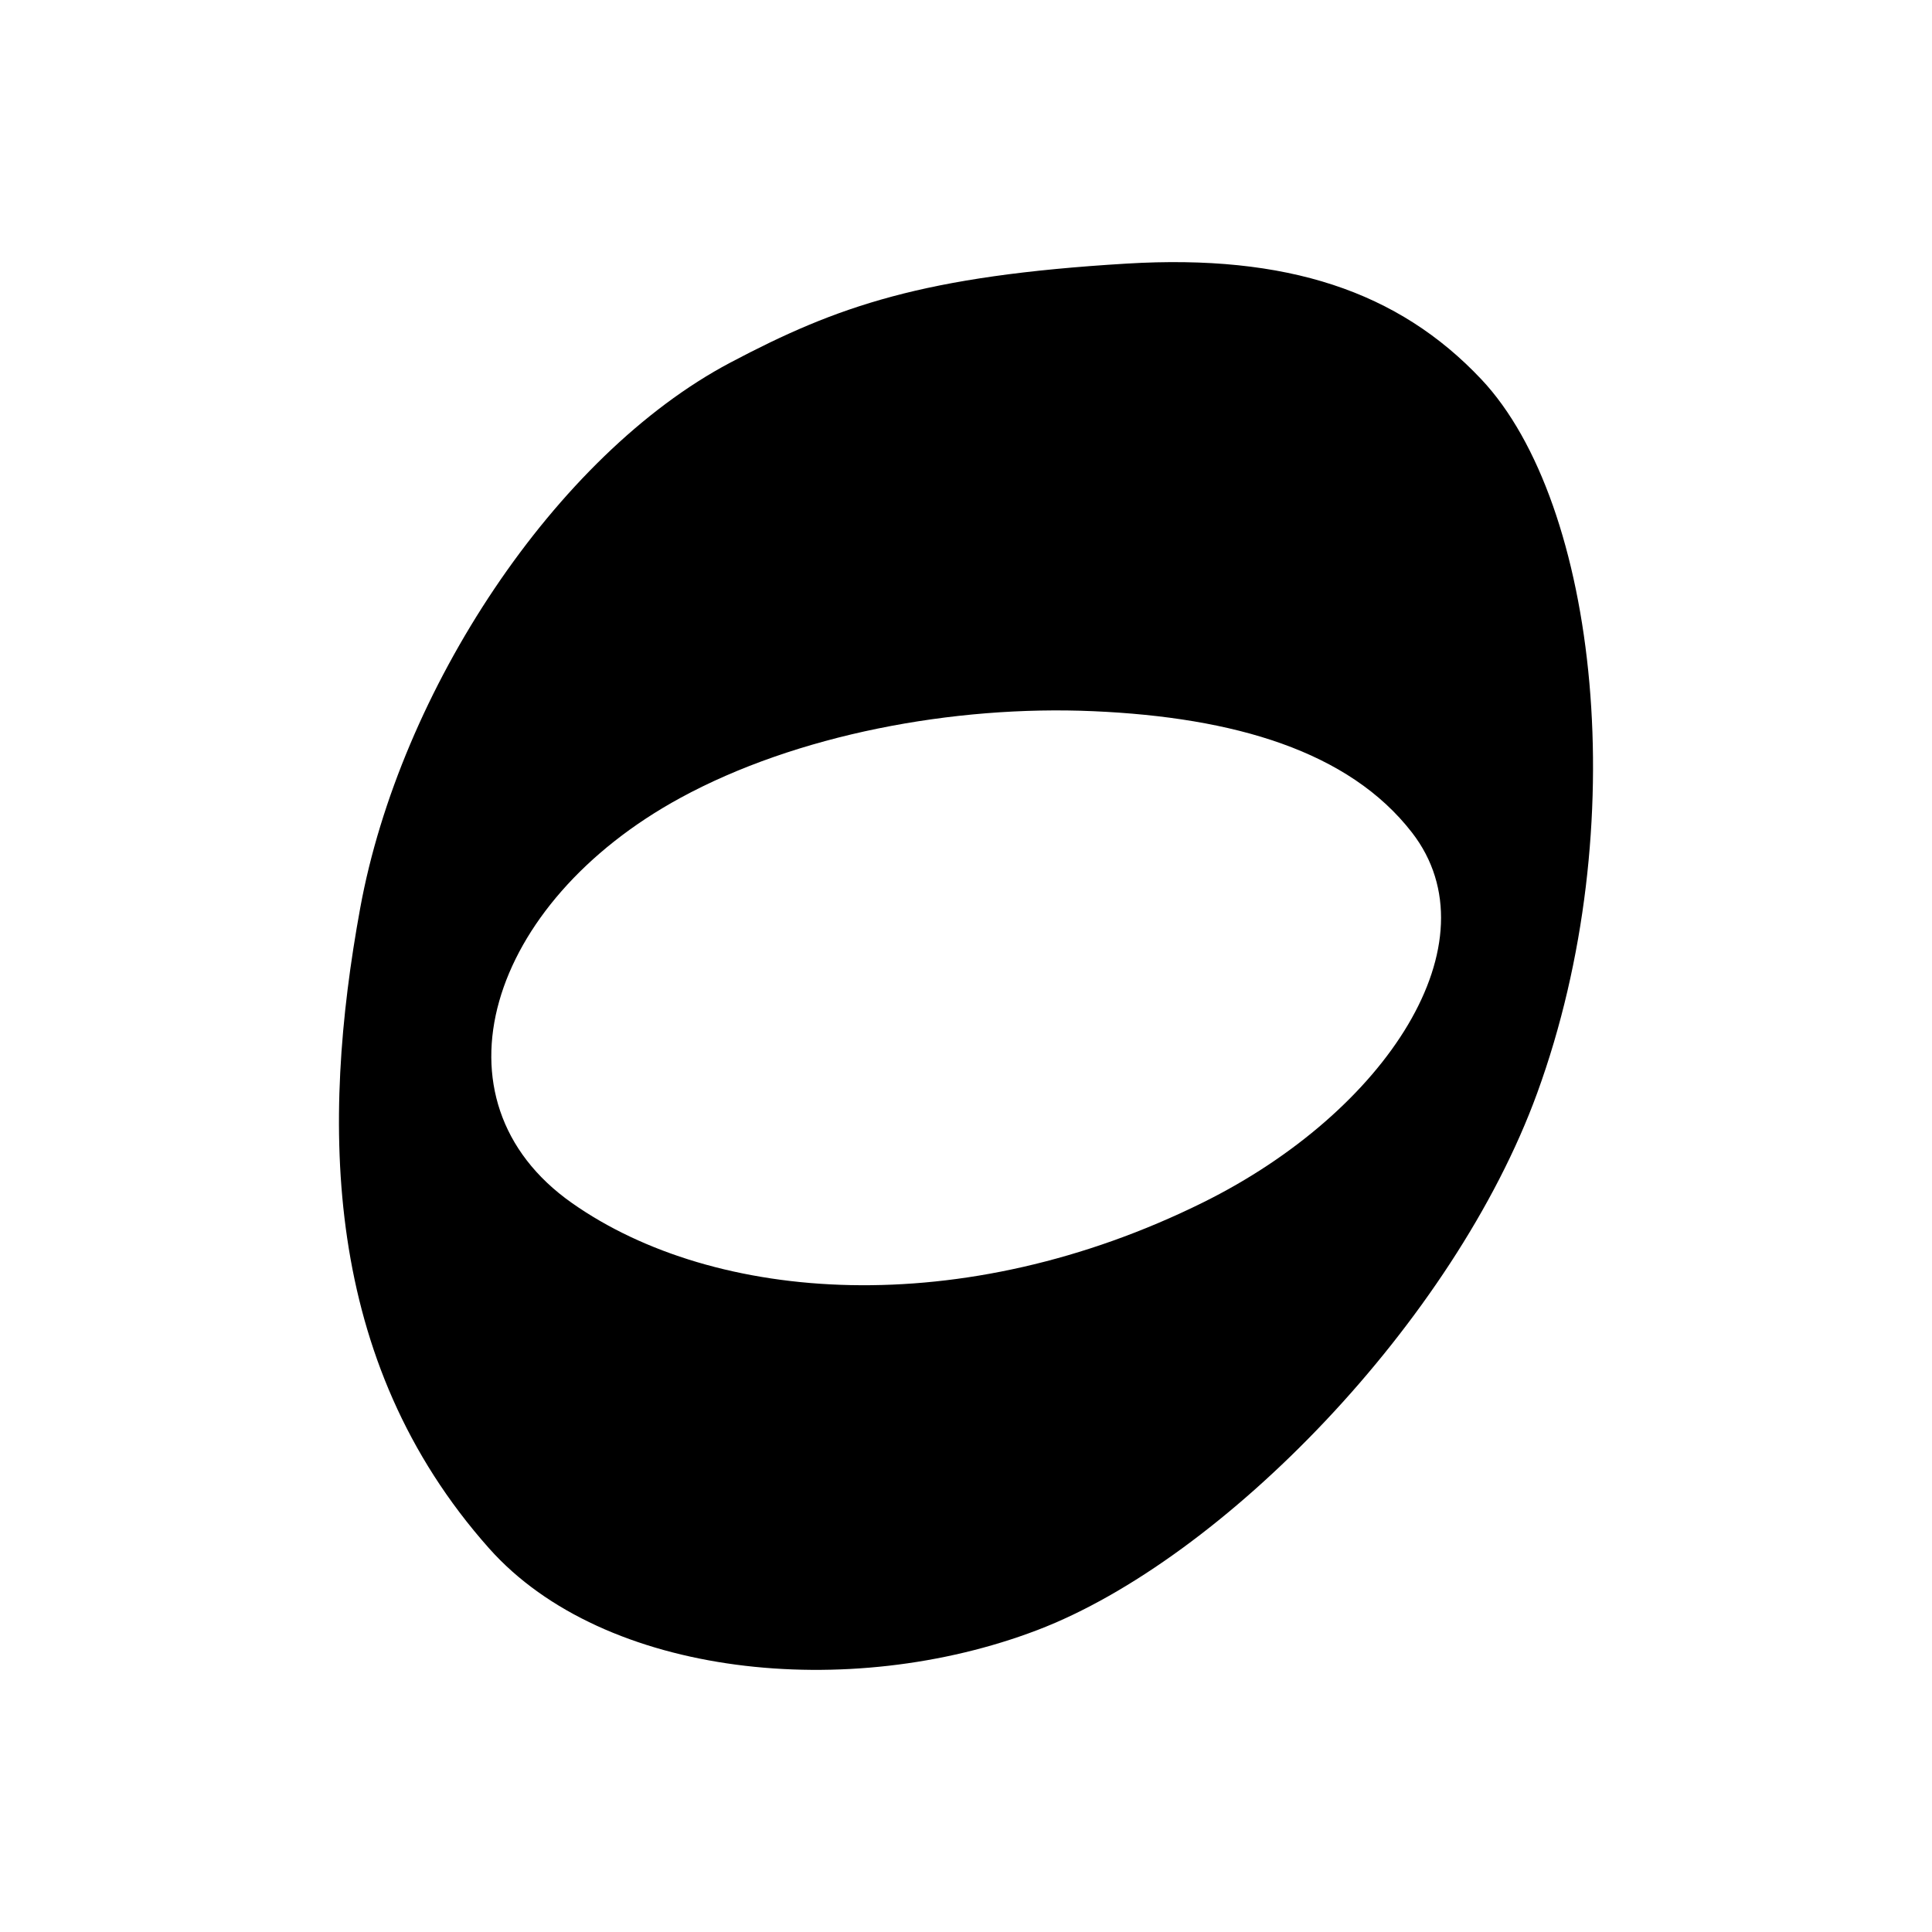
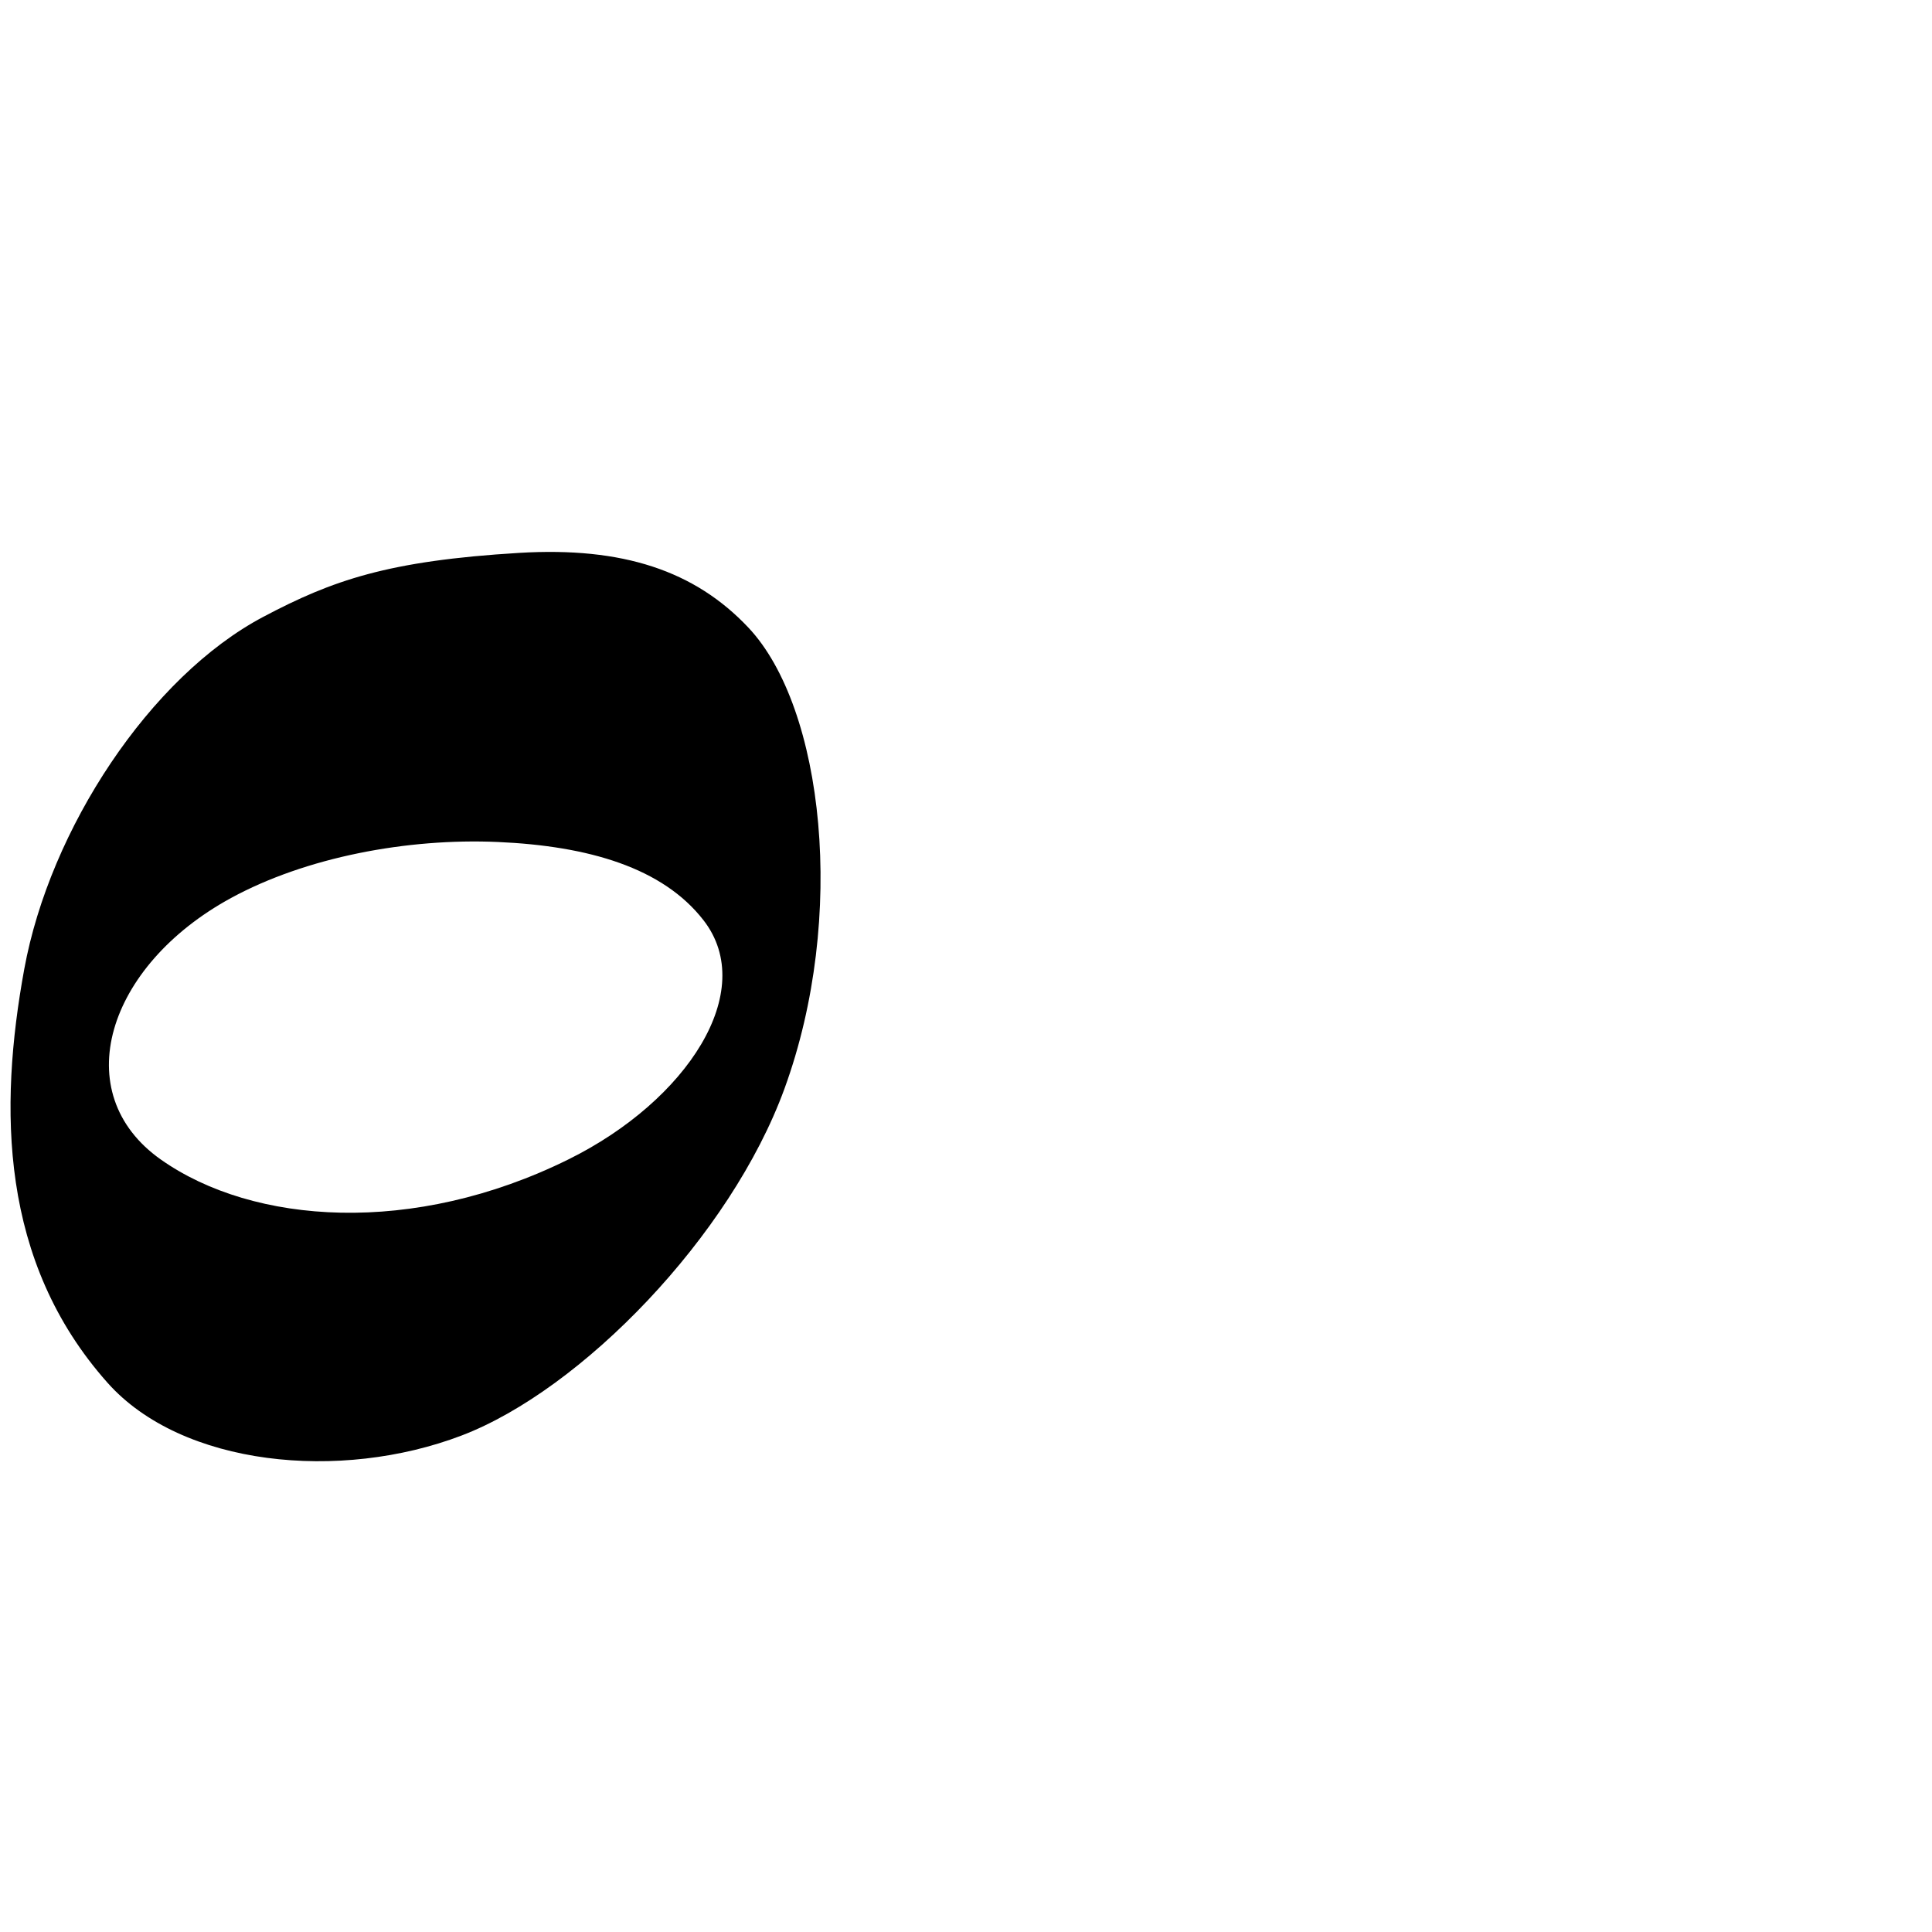
<svg xmlns="http://www.w3.org/2000/svg" width="1000" height="1000" viewBox="0 0 1000 1000" version="1.1" id="svg1">
  <defs id="defs1" />
-   <path id="path34" style="display:inline;vector-effect:non-scaling-stroke;fill:#000000;stroke:none;stroke-width:1;stroke-linecap:round;stroke-opacity:1;-inkscape-stroke:hairline" d="m 583.187,136.435 c -105.334,6.314 -149.842,21.973 -205.249,51.291 -90.555,47.916 -170.909,169.804 -191.488,282.249 -20.392,111.429 -19.795,234.21 66.722,331.474 59.557,66.956 186.499,79.419 283.839,42.243 95.899,-36.626 215.515,-159.557 258.669,-278.013 50.144,-137.643 31.444,-305.219 -28.912,-369.313 -42.975,-45.636 -100.719,-64.898 -183.581,-59.932 z m -17.177,231.682 c 72.622,3.198 132.127,20.571 164.827,62.807 43.962,56.781 -13.318,144.489 -108.056,191.416 -124.637,61.737 -252.802,52.373 -326.768,0.317 -75.532,-53.158 -43.545,-155.344 56.128,-209.654 60.004,-32.695 141.247,-48.083 213.869,-44.886 z" />
+   <path id="path34" style="display:inline;vector-effect:non-scaling-stroke;fill:#000000;stroke:none;stroke-width:0.646;stroke-linecap:round;stroke-opacity:1;-inkscape-stroke:hairline" d="M 268.815,286.166 C 200.778,290.244 172.029,300.359 136.241,319.296 77.749,350.245 25.846,428.976 12.555,501.606 -0.617,573.581 -0.231,652.887 55.652,715.713 94.121,758.961 176.116,767.011 238.989,742.999 300.933,719.341 378.195,639.937 406.069,563.424 438.458,474.518 426.38,366.277 387.394,324.877 359.636,295.399 322.337,282.958 268.815,286.166 Z m -11.095,149.648 c 46.908,2.065 85.344,13.287 106.466,40.568 28.396,36.676 -8.602,93.329 -69.796,123.64 C 213.884,639.899 131.1,633.851 83.323,600.227 34.536,565.89 55.197,499.886 119.578,464.806 158.335,443.688 210.812,433.748 257.72,435.814 Z" />
</svg>
